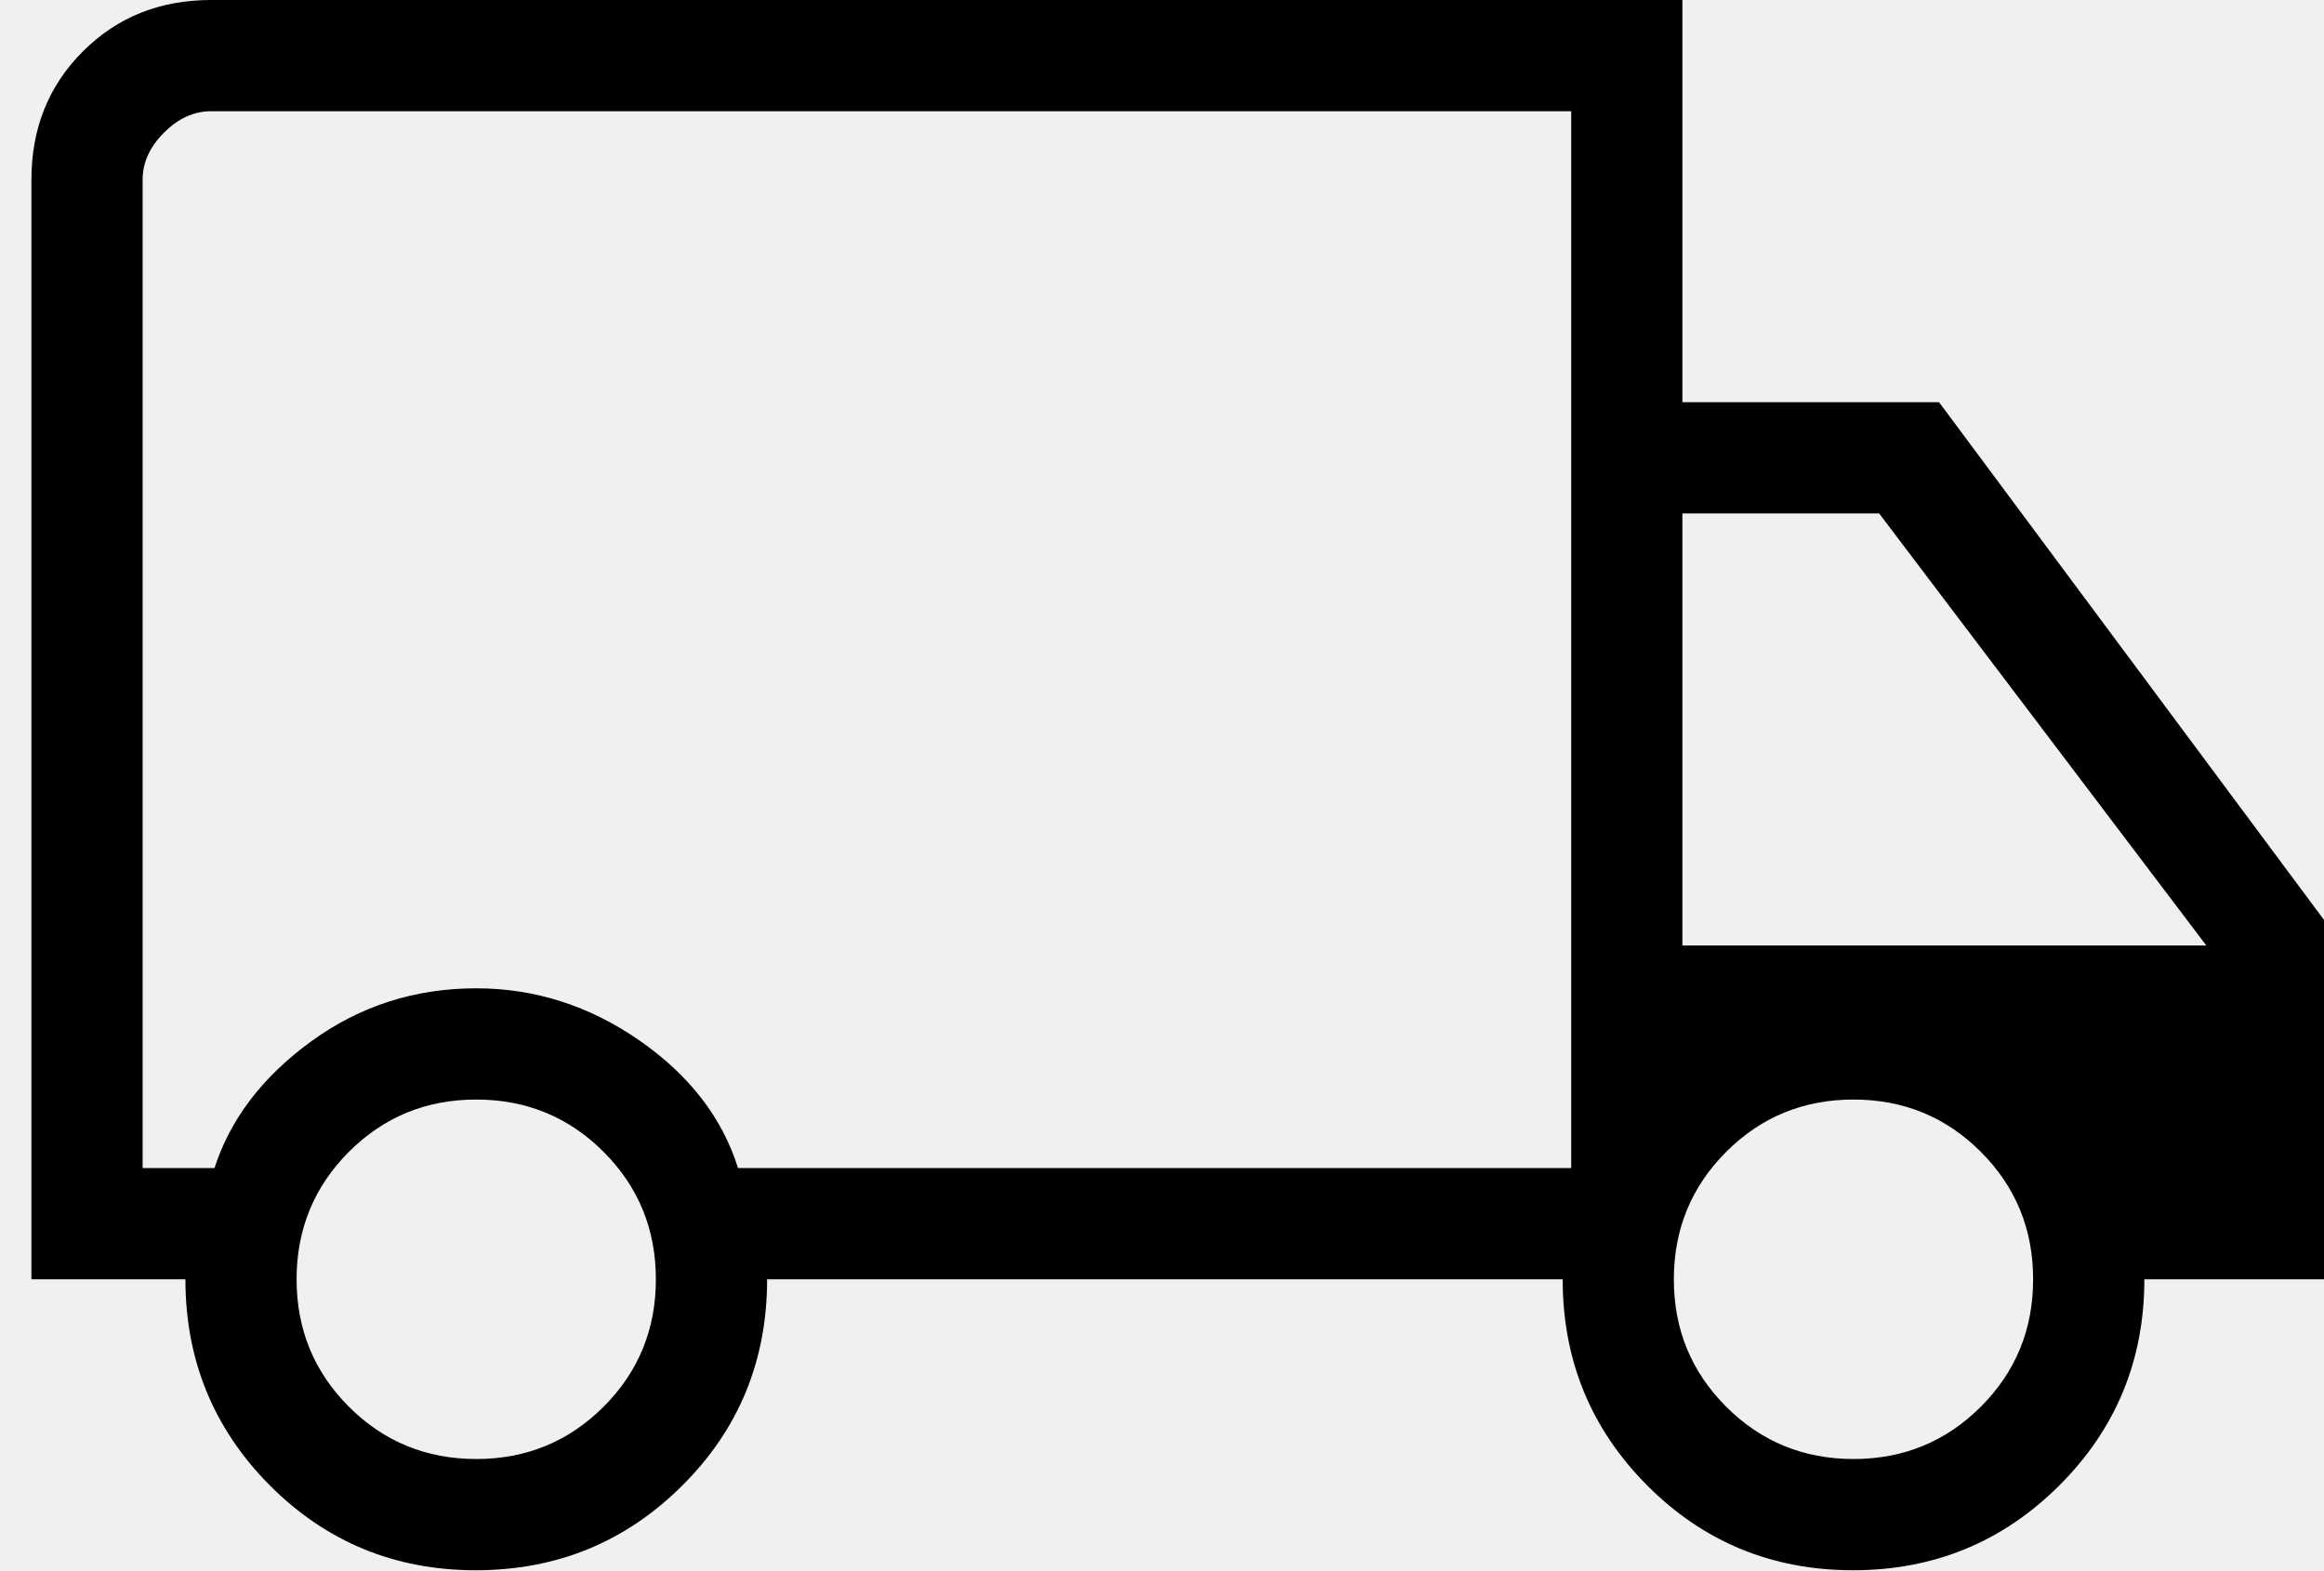
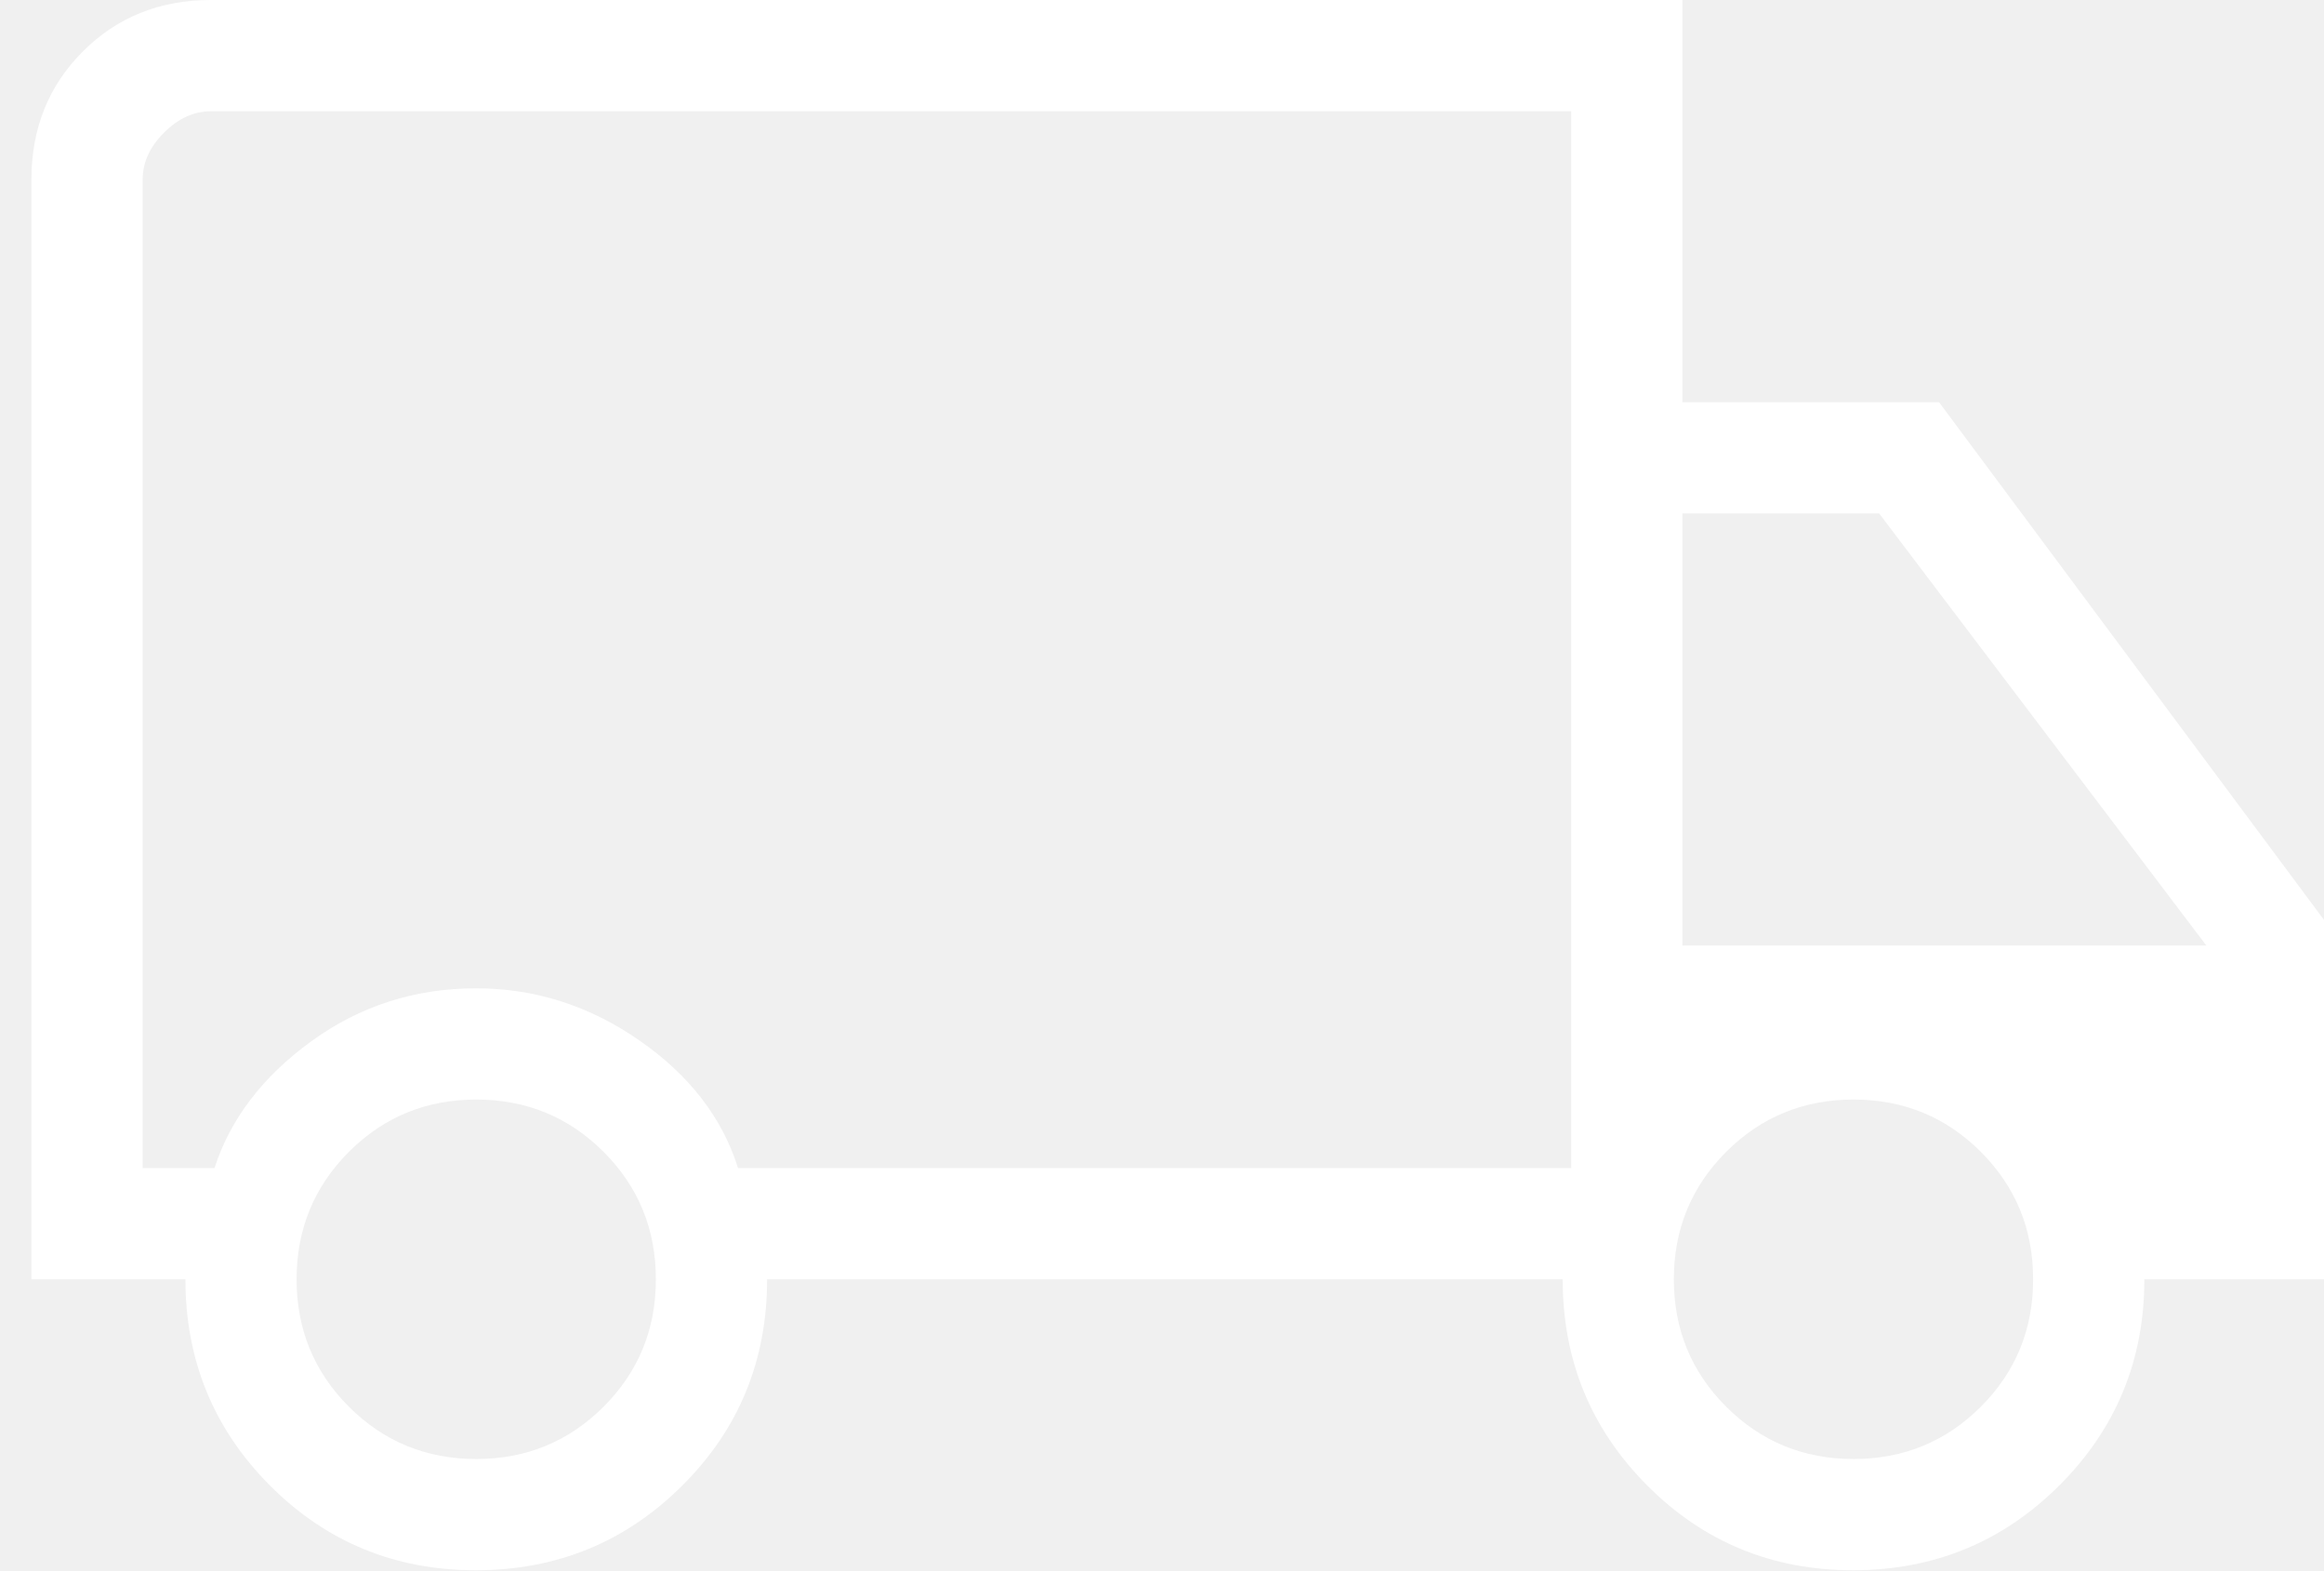
<svg xmlns="http://www.w3.org/2000/svg" width="37" height="25" viewBox="0 0 37 25" fill="none">
-   <path d="M7.574 25C6.286 25 5.193 24.549 4.296 23.649C3.4 22.748 2.952 21.654 2.952 20.368H0.5V2.861C0.5 2.046 0.773 1.365 1.319 0.819C1.865 0.273 2.545 0 3.36 0H26.785V6.403H30.871L37 14.646V20.368H34.14C34.14 21.654 33.689 22.748 32.787 23.649C31.885 24.549 30.79 25 29.501 25C28.213 25 27.12 24.549 26.224 23.649C25.327 22.748 24.879 21.654 24.879 20.368H12.213C12.213 21.662 11.762 22.758 10.86 23.654C9.958 24.552 8.863 25 7.574 25ZM7.582 23.229C8.379 23.229 9.055 22.951 9.61 22.396C10.165 21.841 10.442 21.165 10.442 20.368C10.442 19.571 10.165 18.895 9.61 18.339C9.055 17.784 8.379 17.506 7.582 17.506C6.785 17.506 6.109 17.784 5.554 18.339C5 18.895 4.722 19.571 4.722 20.368C4.722 21.165 5 21.841 5.554 22.396C6.109 22.951 6.785 23.229 7.582 23.229ZM2.271 18.597H3.415C3.667 17.816 4.18 17.143 4.954 16.58C5.728 16.017 6.604 15.735 7.582 15.735C8.515 15.735 9.38 16.011 10.177 16.563C10.973 17.115 11.498 17.793 11.75 18.597H25.015V1.771H3.36C3.088 1.771 2.838 1.885 2.611 2.112C2.384 2.339 2.271 2.588 2.271 2.861V18.597ZM29.509 23.229C30.306 23.229 30.982 22.951 31.537 22.396C32.092 21.841 32.369 21.165 32.369 20.368C32.369 19.571 32.092 18.895 31.537 18.339C30.982 17.784 30.306 17.506 29.509 17.506C28.713 17.506 28.037 17.784 27.482 18.339C26.927 18.895 26.649 19.571 26.649 20.368C26.649 21.165 26.927 21.841 27.482 22.396C28.037 22.951 28.713 23.229 29.509 23.229ZM26.785 15.054H35.127L29.918 8.175H26.785V15.054Z" fill="currentColor" />
+   <path d="M7.574 25C6.286 25 5.193 24.549 4.296 23.649C3.4 22.748 2.952 21.654 2.952 20.368H0.5V2.861C0.5 2.046 0.773 1.365 1.319 0.819C1.865 0.273 2.545 0 3.36 0H26.785V6.403H30.871L37 14.646V20.368H34.14C34.14 21.654 33.689 22.748 32.787 23.649C31.885 24.549 30.79 25 29.501 25C28.213 25 27.12 24.549 26.224 23.649C25.327 22.748 24.879 21.654 24.879 20.368H12.213C12.213 21.662 11.762 22.758 10.86 23.654C9.958 24.552 8.863 25 7.574 25ZM7.582 23.229C8.379 23.229 9.055 22.951 9.61 22.396C10.165 21.841 10.442 21.165 10.442 20.368C10.442 19.571 10.165 18.895 9.61 18.339C9.055 17.784 8.379 17.506 7.582 17.506C6.785 17.506 6.109 17.784 5.554 18.339C5 18.895 4.722 19.571 4.722 20.368C4.722 21.165 5 21.841 5.554 22.396C6.109 22.951 6.785 23.229 7.582 23.229ZM2.271 18.597H3.415C3.667 17.816 4.18 17.143 4.954 16.58C5.728 16.017 6.604 15.735 7.582 15.735C8.515 15.735 9.38 16.011 10.177 16.563C10.973 17.115 11.498 17.793 11.75 18.597H25.015V1.771H3.36C3.088 1.771 2.838 1.885 2.611 2.112C2.384 2.339 2.271 2.588 2.271 2.861V18.597ZM29.509 23.229C30.306 23.229 30.982 22.951 31.537 22.396C32.092 21.841 32.369 21.165 32.369 20.368C32.369 19.571 32.092 18.895 31.537 18.339C30.982 17.784 30.306 17.506 29.509 17.506C28.713 17.506 28.037 17.784 27.482 18.339C26.927 18.895 26.649 19.571 26.649 20.368C26.649 21.165 26.927 21.841 27.482 22.396C28.037 22.951 28.713 23.229 29.509 23.229ZM26.785 15.054H35.127L29.918 8.175H26.785V15.054Z" fill="white" />
</svg>
